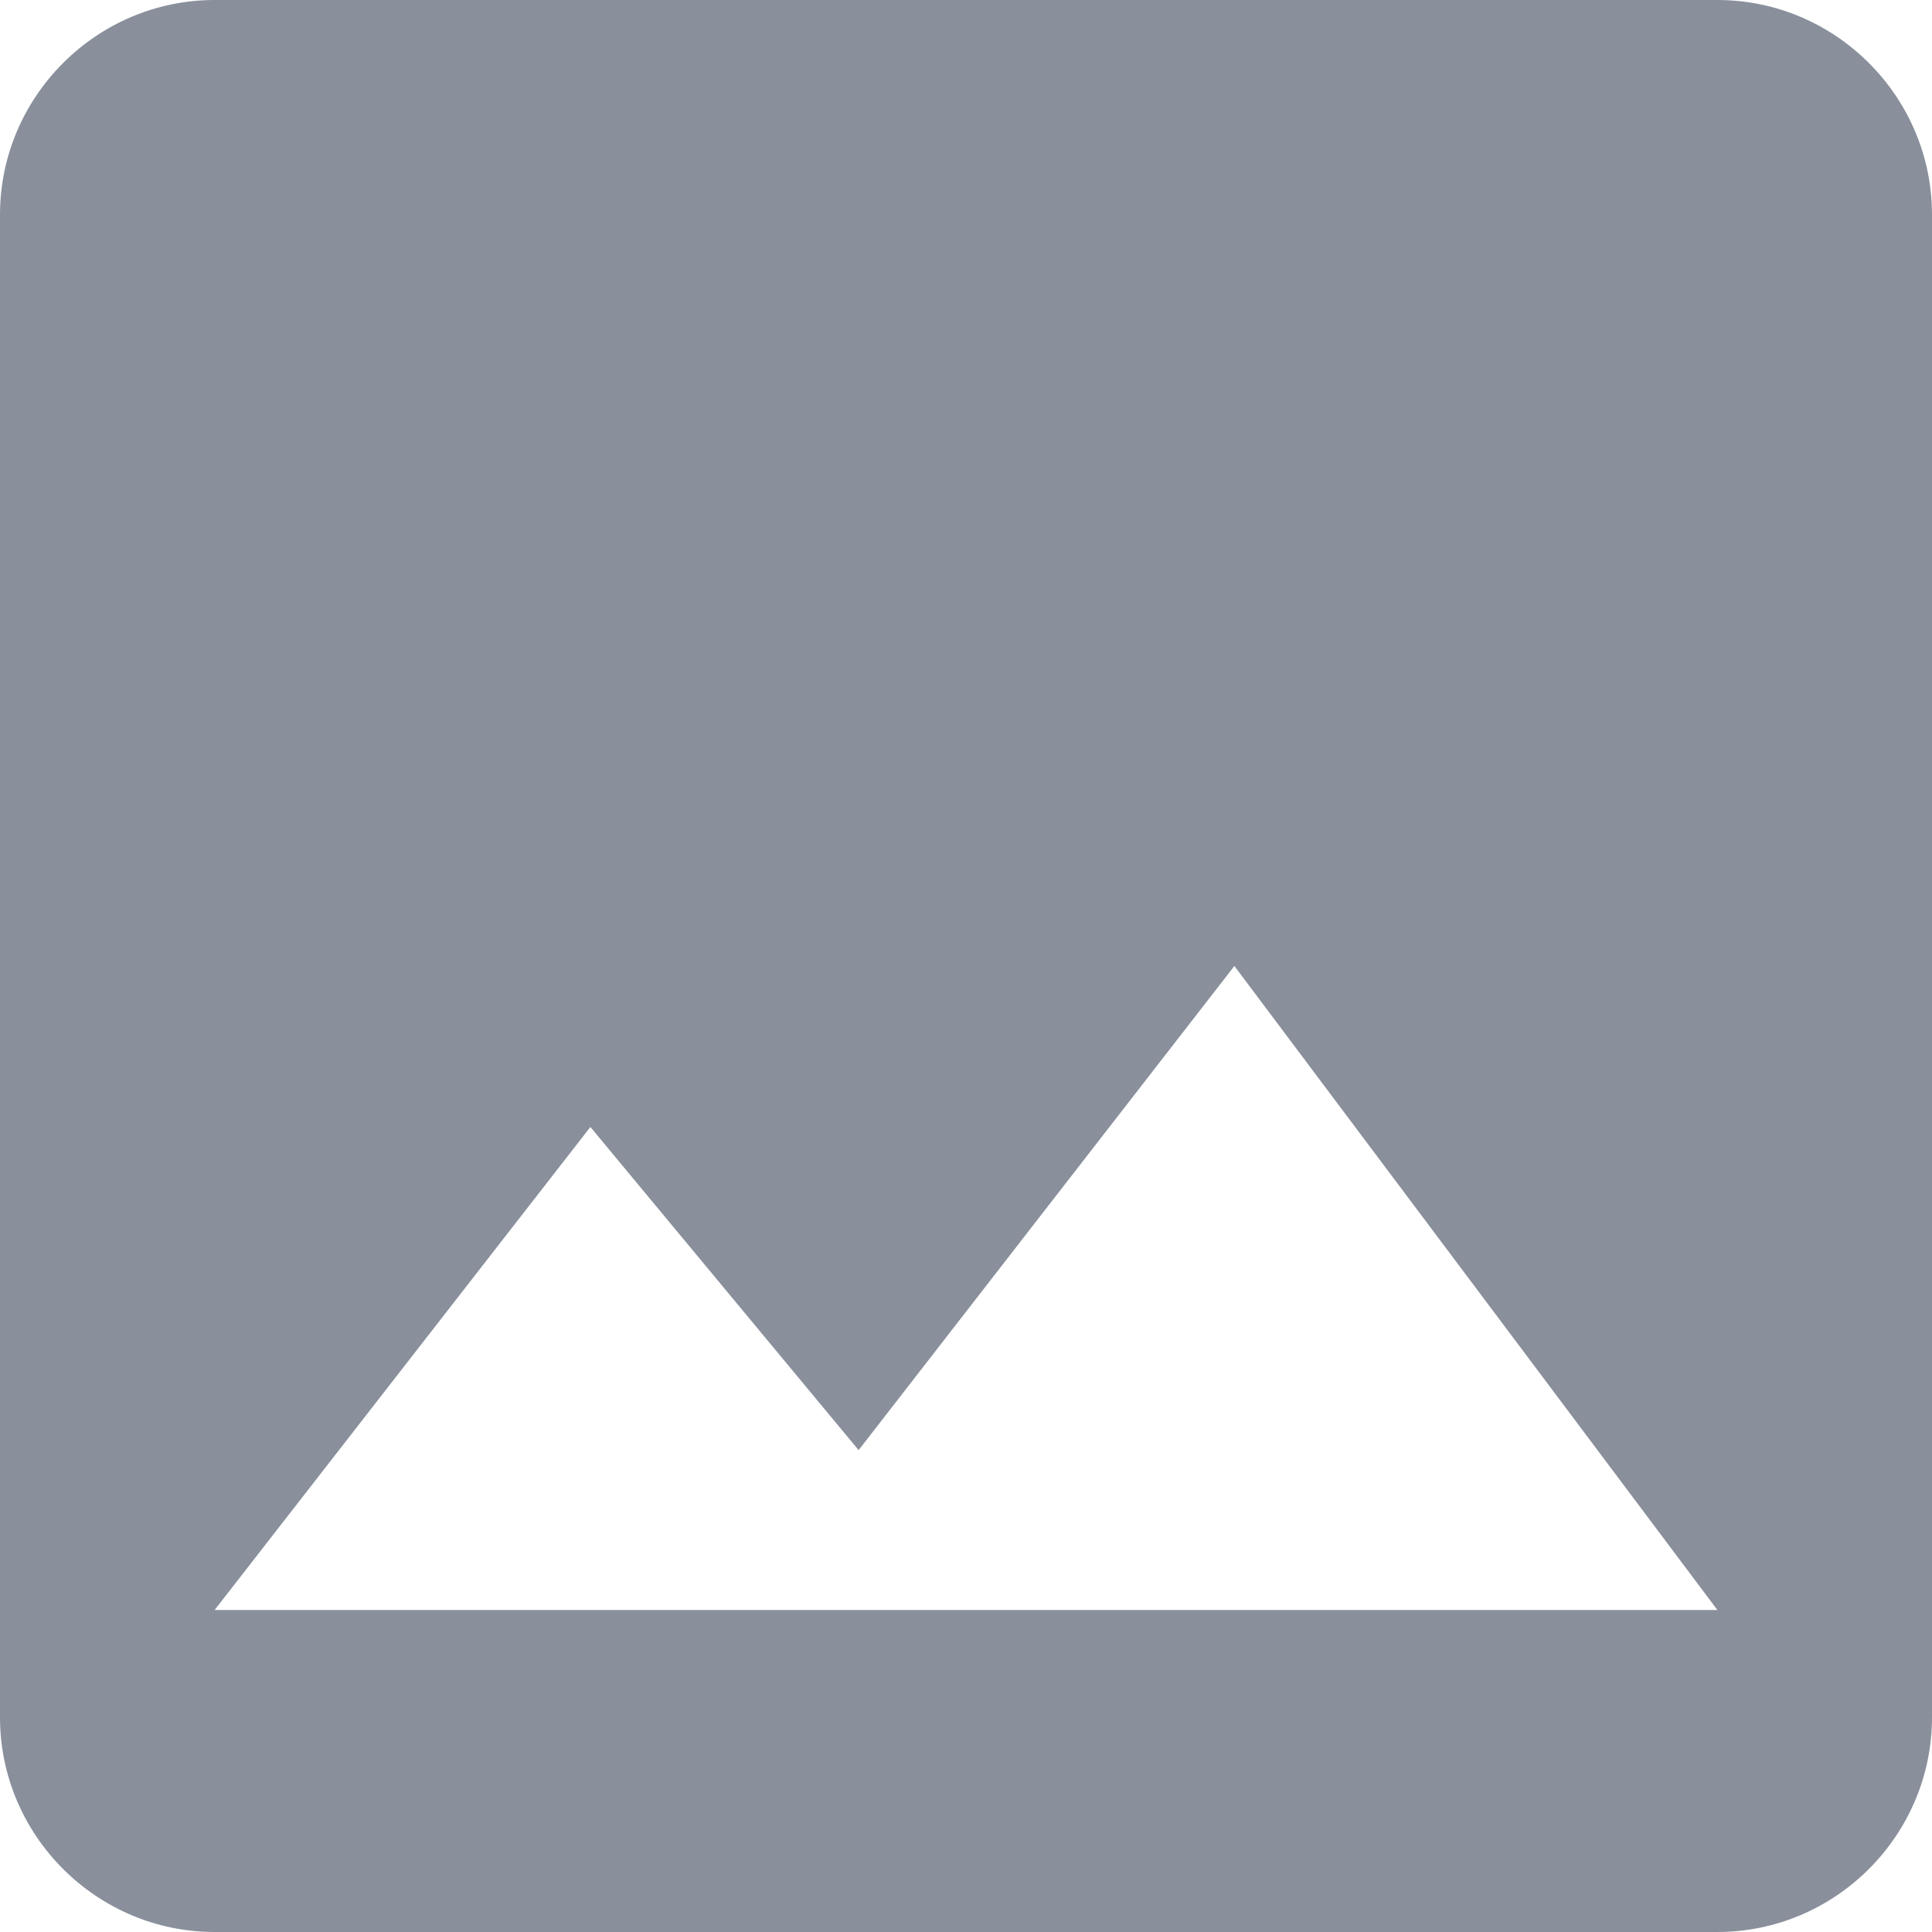
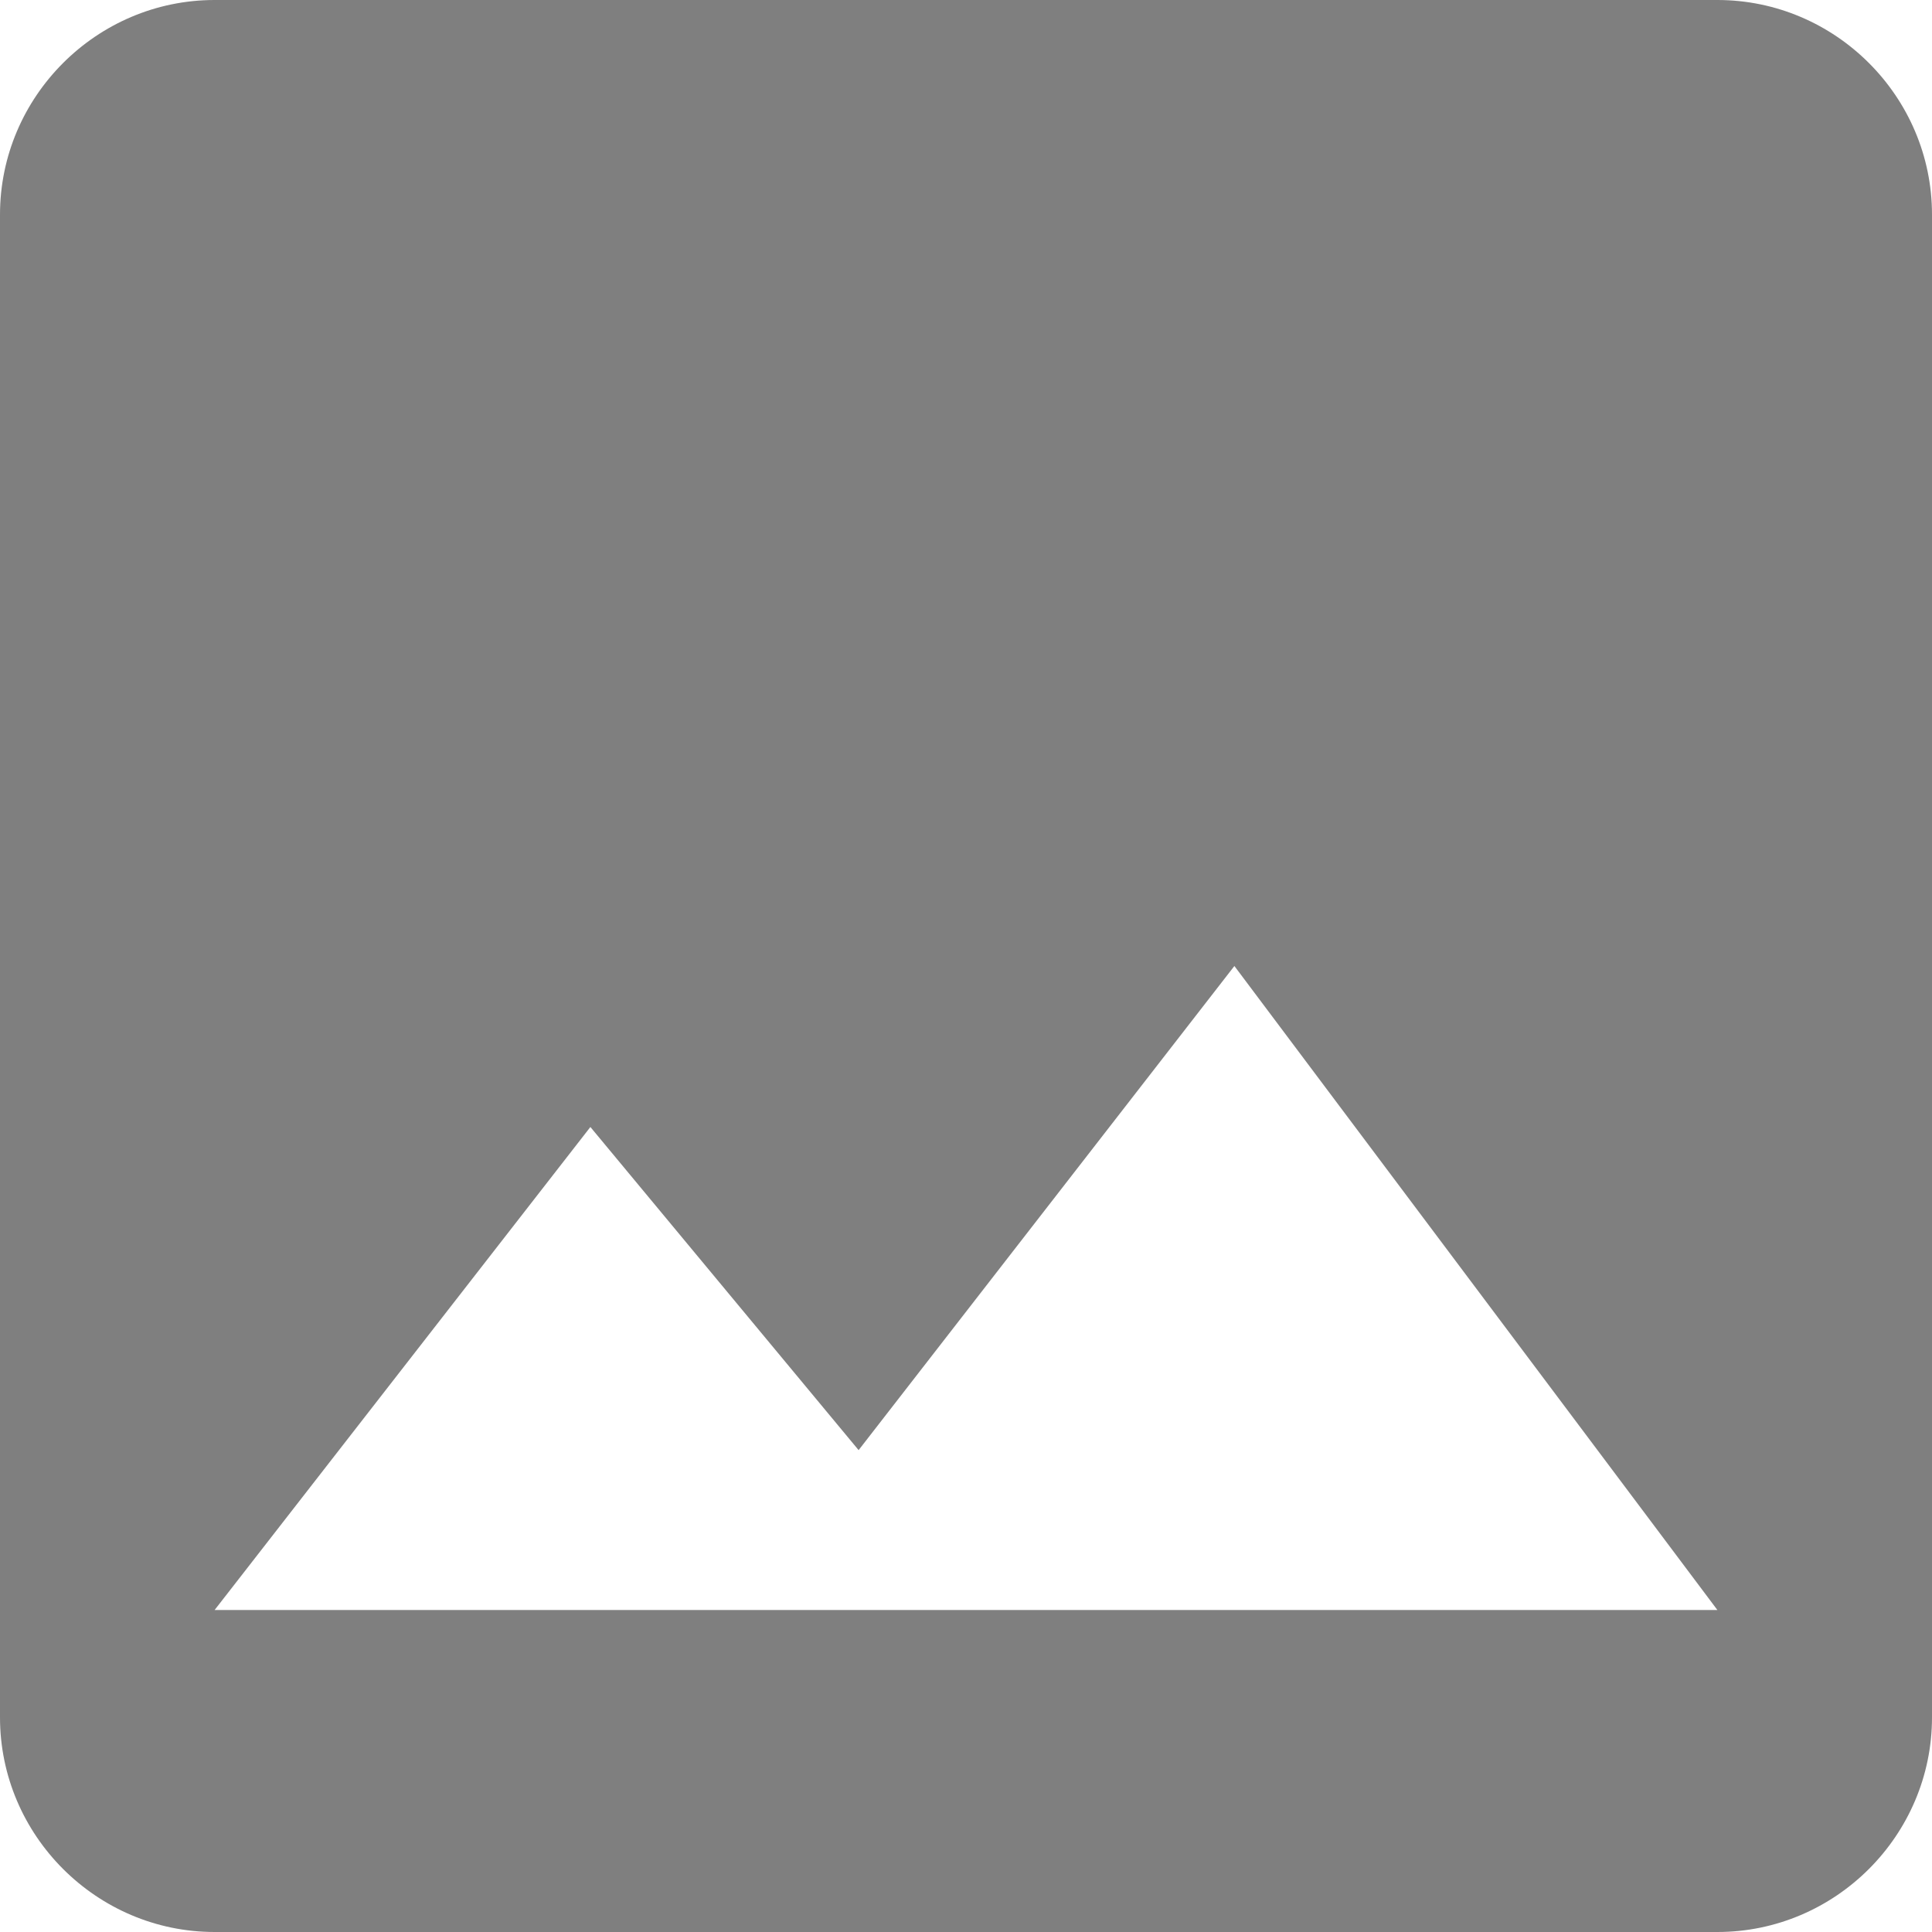
<svg xmlns="http://www.w3.org/2000/svg" width="12" height="12" viewBox="0 0 12 12" fill="none">
-   <path d="M12 10.667V1.333C12 0.6 11.4 0 10.667 0H1.333C0.6 0 0 0.6 0 1.333V10.667C0 11.4 0.6 12 1.333 12H10.667C11.4 12 12 11.4 12 10.667ZM3.667 7L5.333 9.007L7.667 6L10.667 10H1.333L3.667 7Z" fill="#15233B" fill-opacity="0.5" />
+   <path d="M12 10.667V1.333C12 0.6 11.4 0 10.667 0H1.333C0.6 0 0 0.6 0 1.333V10.667C0 11.4 0.6 12 1.333 12H10.667C11.4 12 12 11.4 12 10.667ZM3.667 7L5.333 9.007L7.667 6L10.667 10H1.333L3.667 7Z" fill="currentColor" fill-opacity="0.5" />
</svg>
